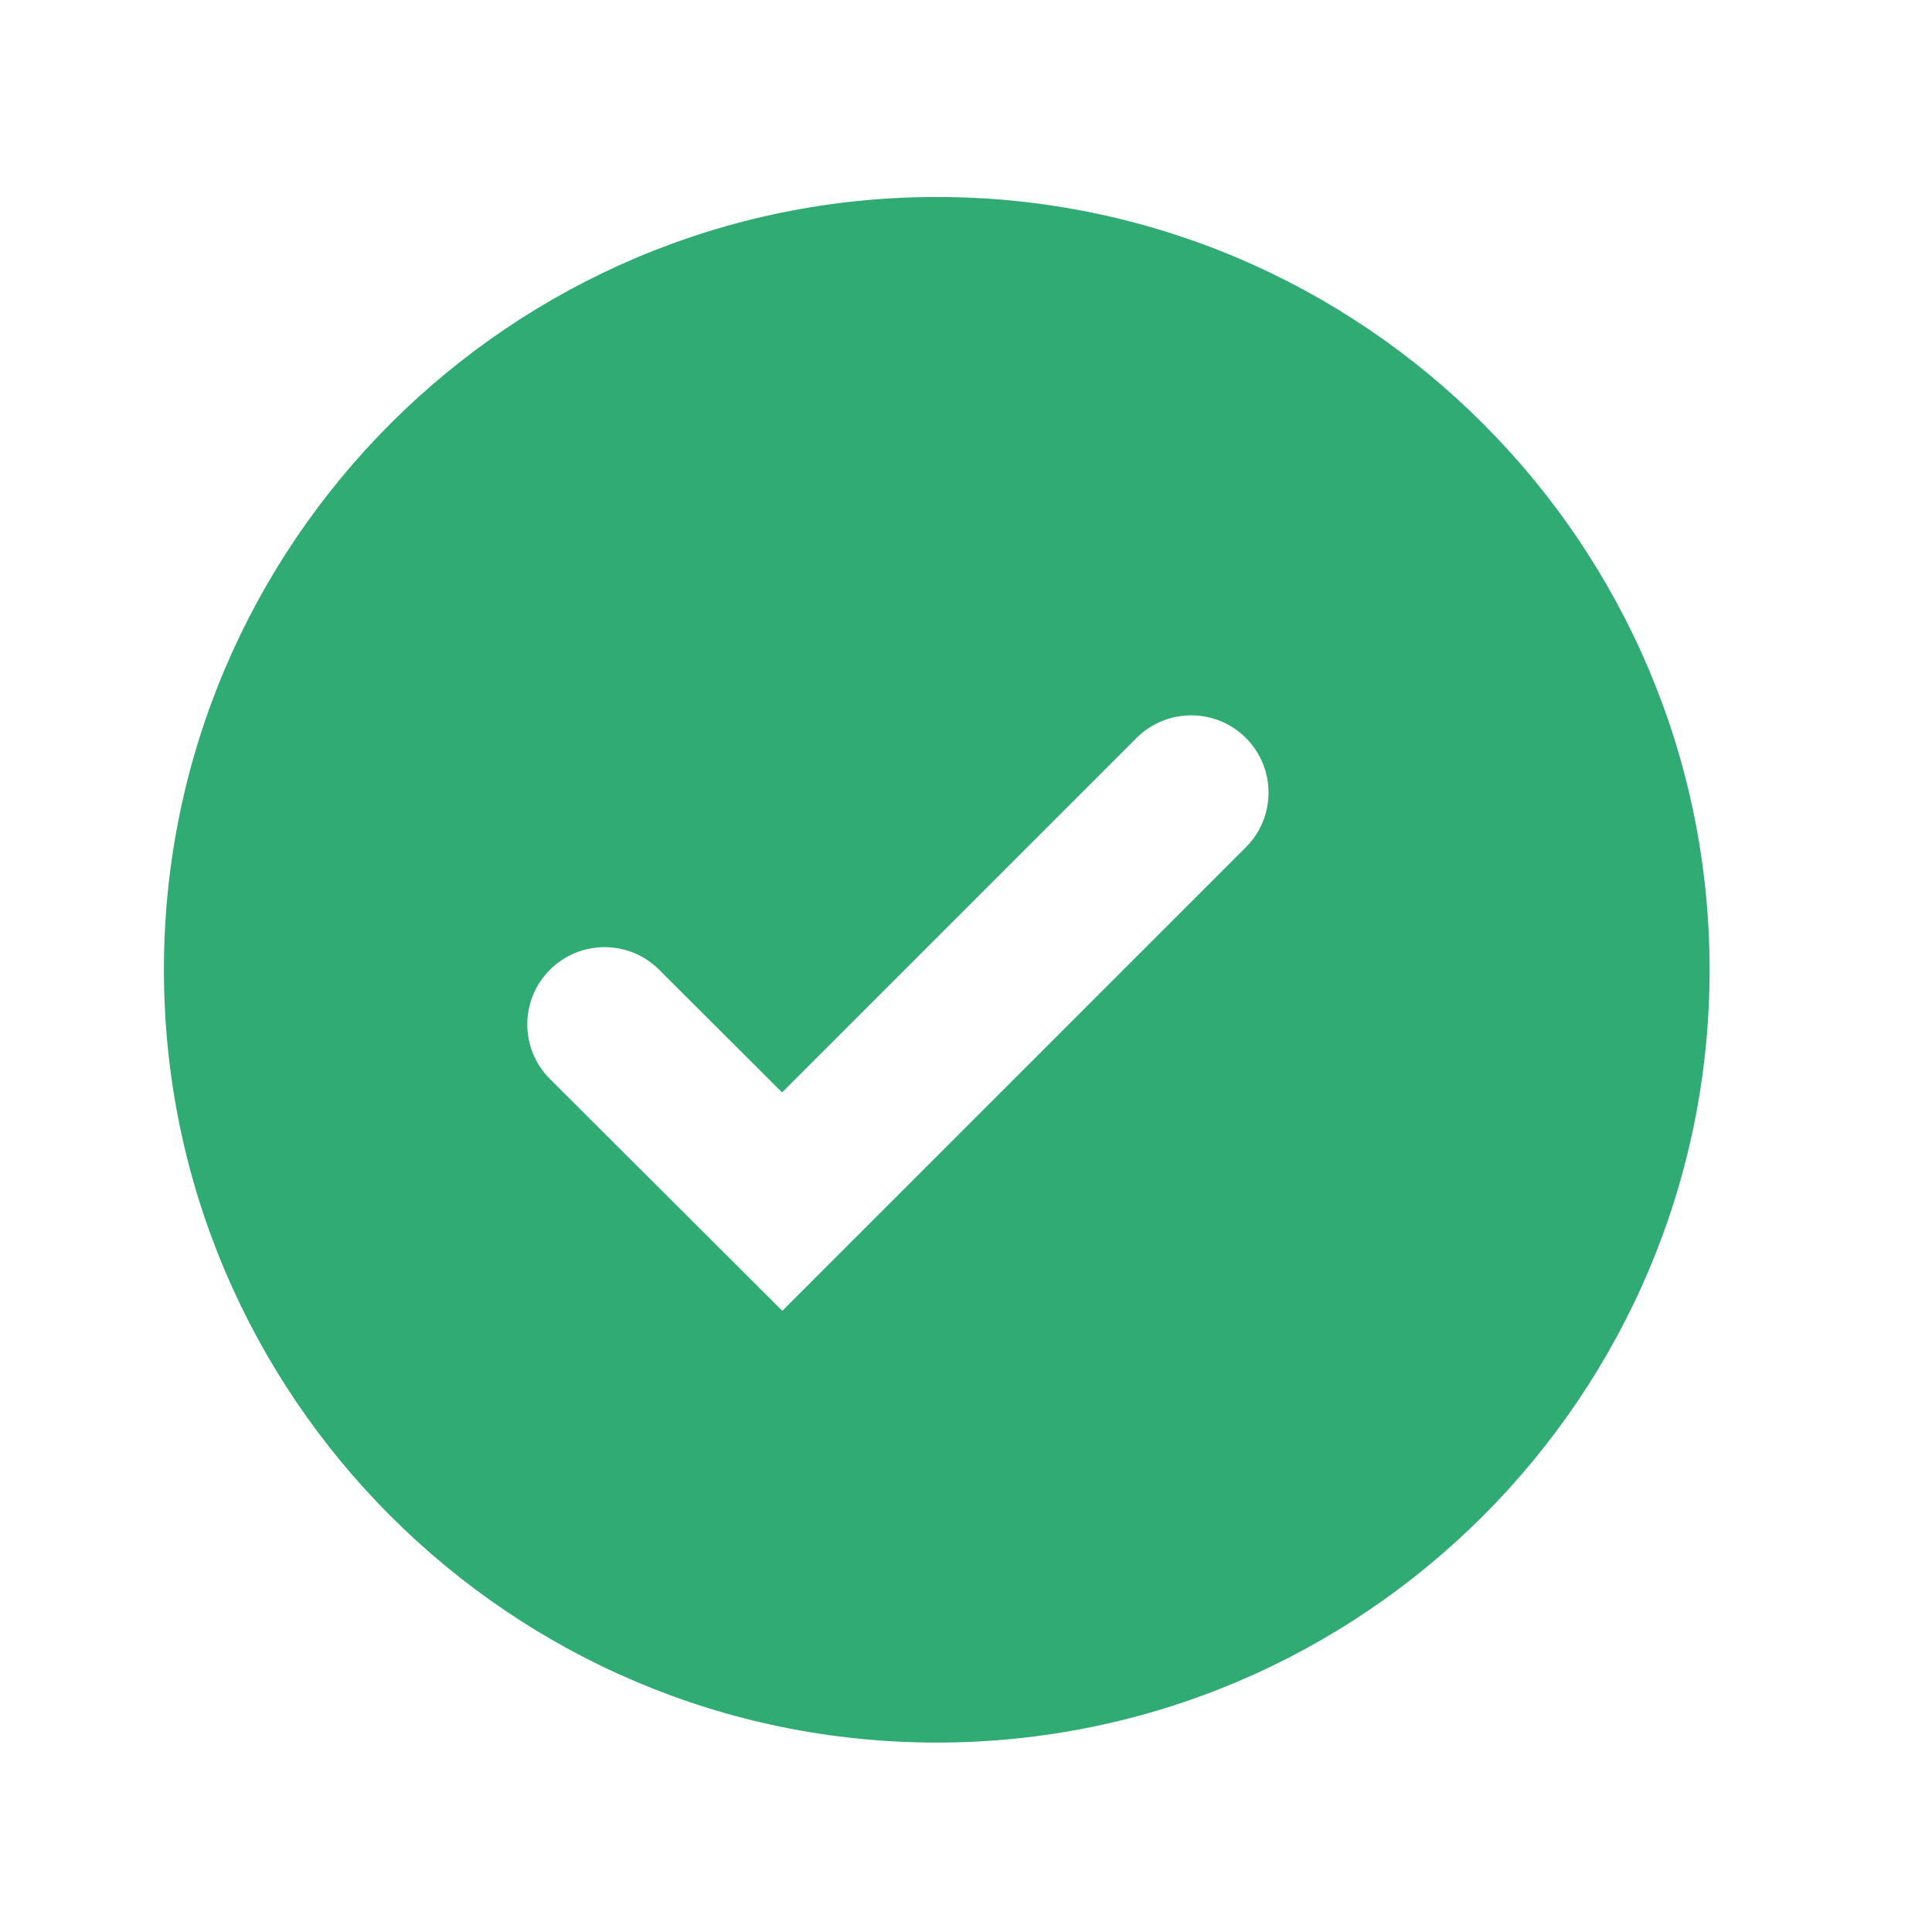
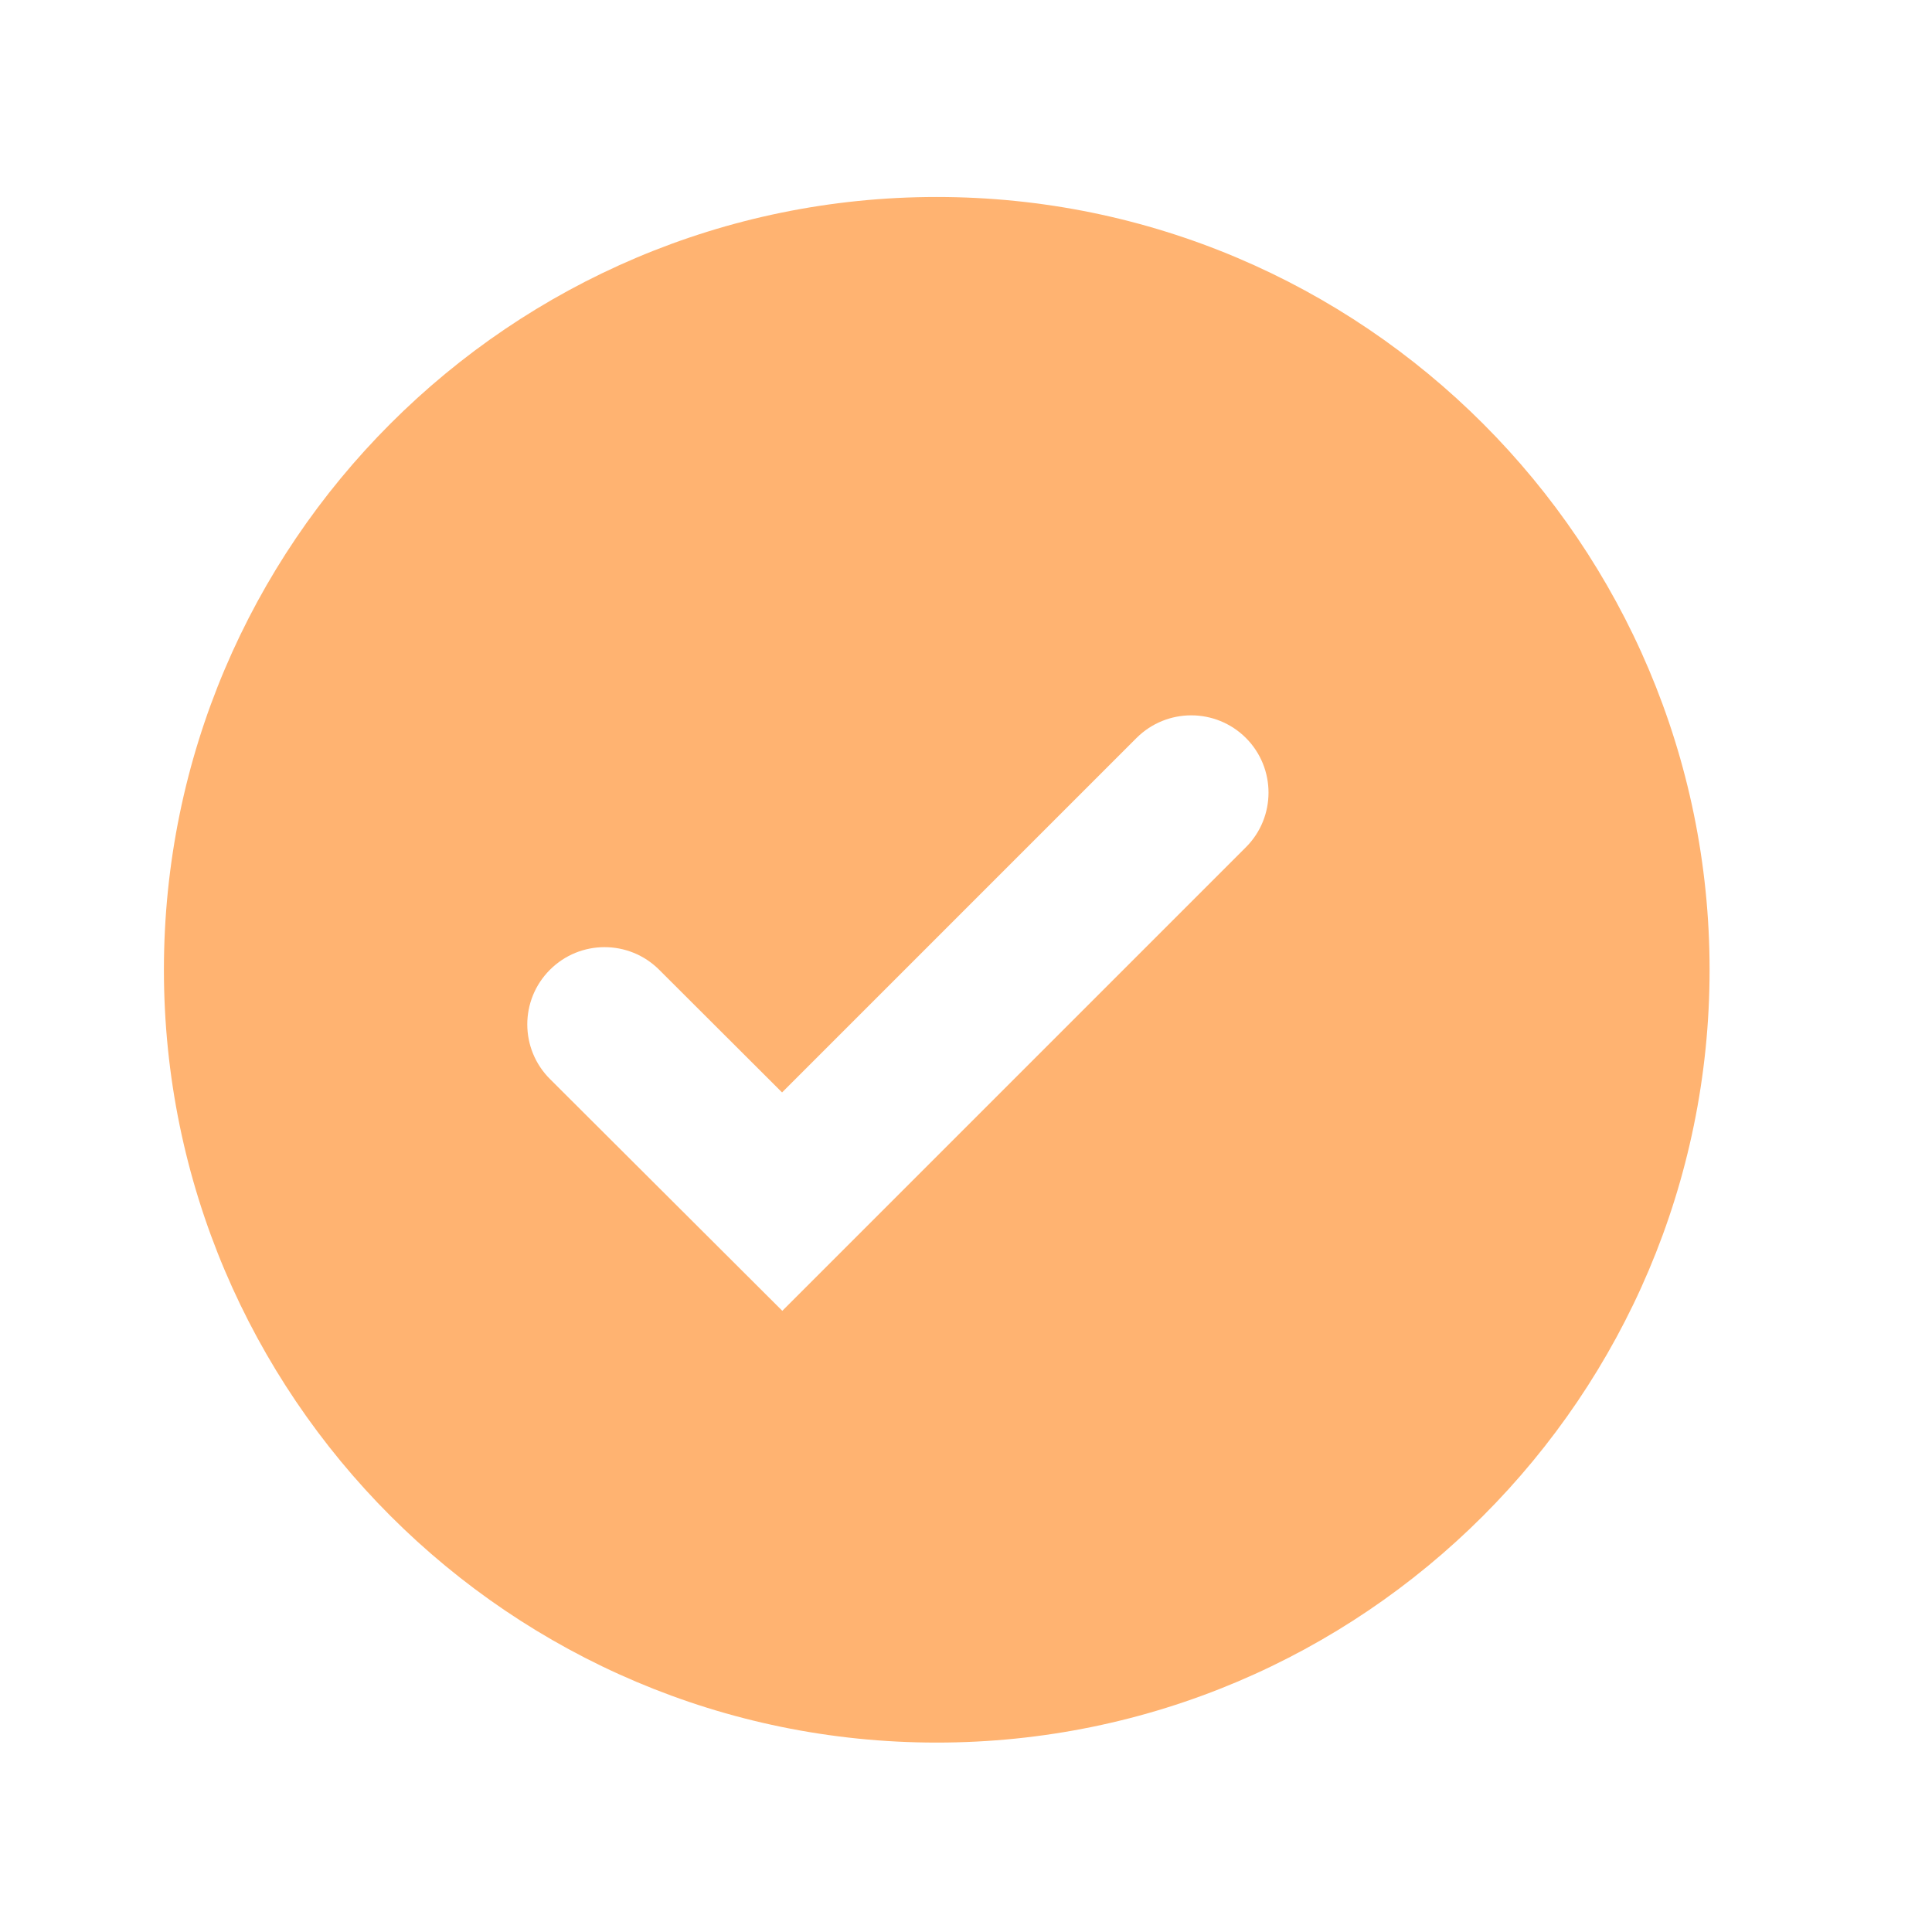
<svg xmlns="http://www.w3.org/2000/svg" width="25" height="25" viewBox="0 0 25 25" fill="none">
-   <path d="M12.121 2.549C6.607 2.549 2.121 7.035 2.121 12.549C2.121 18.063 6.607 22.549 12.121 22.549C17.636 22.549 22.122 18.063 22.122 12.549C22.122 7.035 17.636 2.549 12.121 2.549ZM10.123 16.962L7.117 13.963C6.726 13.573 6.725 12.941 7.115 12.55C7.505 12.159 8.138 12.158 8.529 12.548L10.12 14.136L14.707 9.549C15.098 9.159 15.731 9.159 16.122 9.549C16.512 9.94 16.512 10.573 16.122 10.963L10.123 16.962Z" fill="#2FAB73" />
+   <path d="M12.121 2.549C6.607 2.549 2.121 7.035 2.121 12.549C2.121 18.063 6.607 22.549 12.121 22.549C17.636 22.549 22.122 18.063 22.122 12.549C22.122 7.035 17.636 2.549 12.121 2.549ZM10.123 16.962L7.117 13.963C6.726 13.573 6.725 12.941 7.115 12.55C7.505 12.159 8.138 12.158 8.529 12.548L10.12 14.136L14.707 9.549C15.098 9.159 15.731 9.159 16.122 9.549C16.512 9.94 16.512 10.573 16.122 10.963L10.123 16.962Z" fill="#ffb371" />
</svg>
